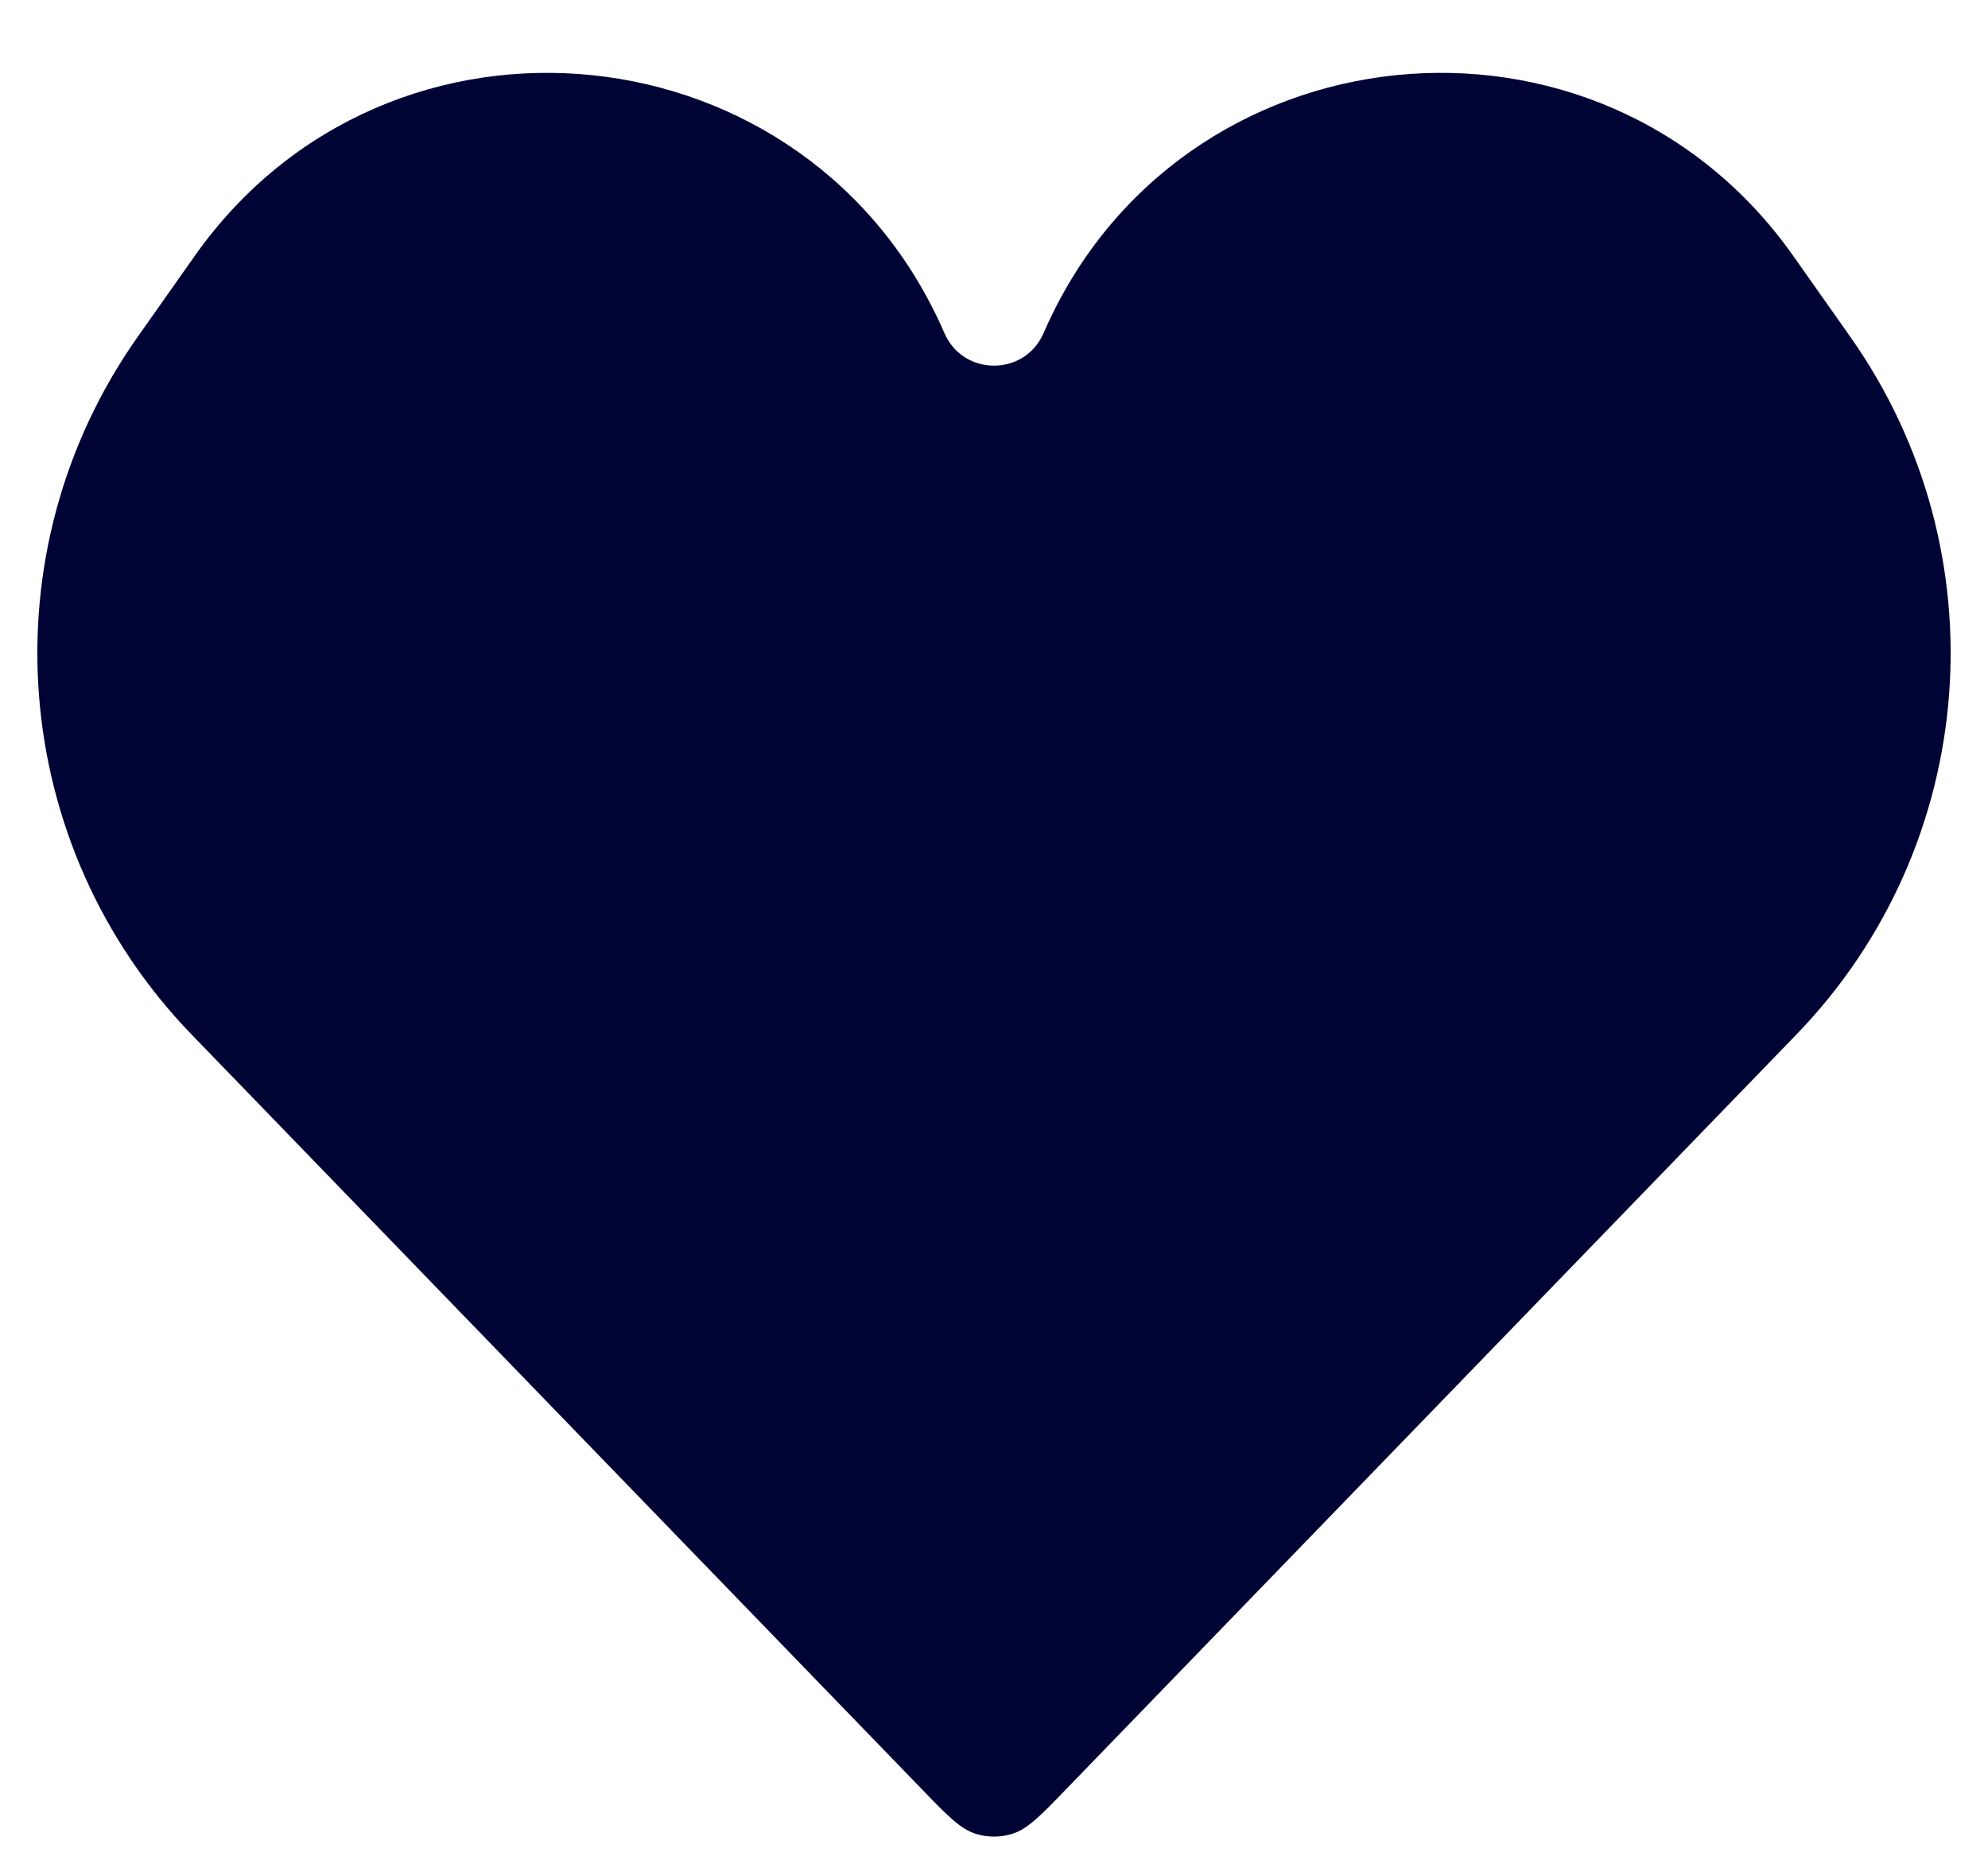
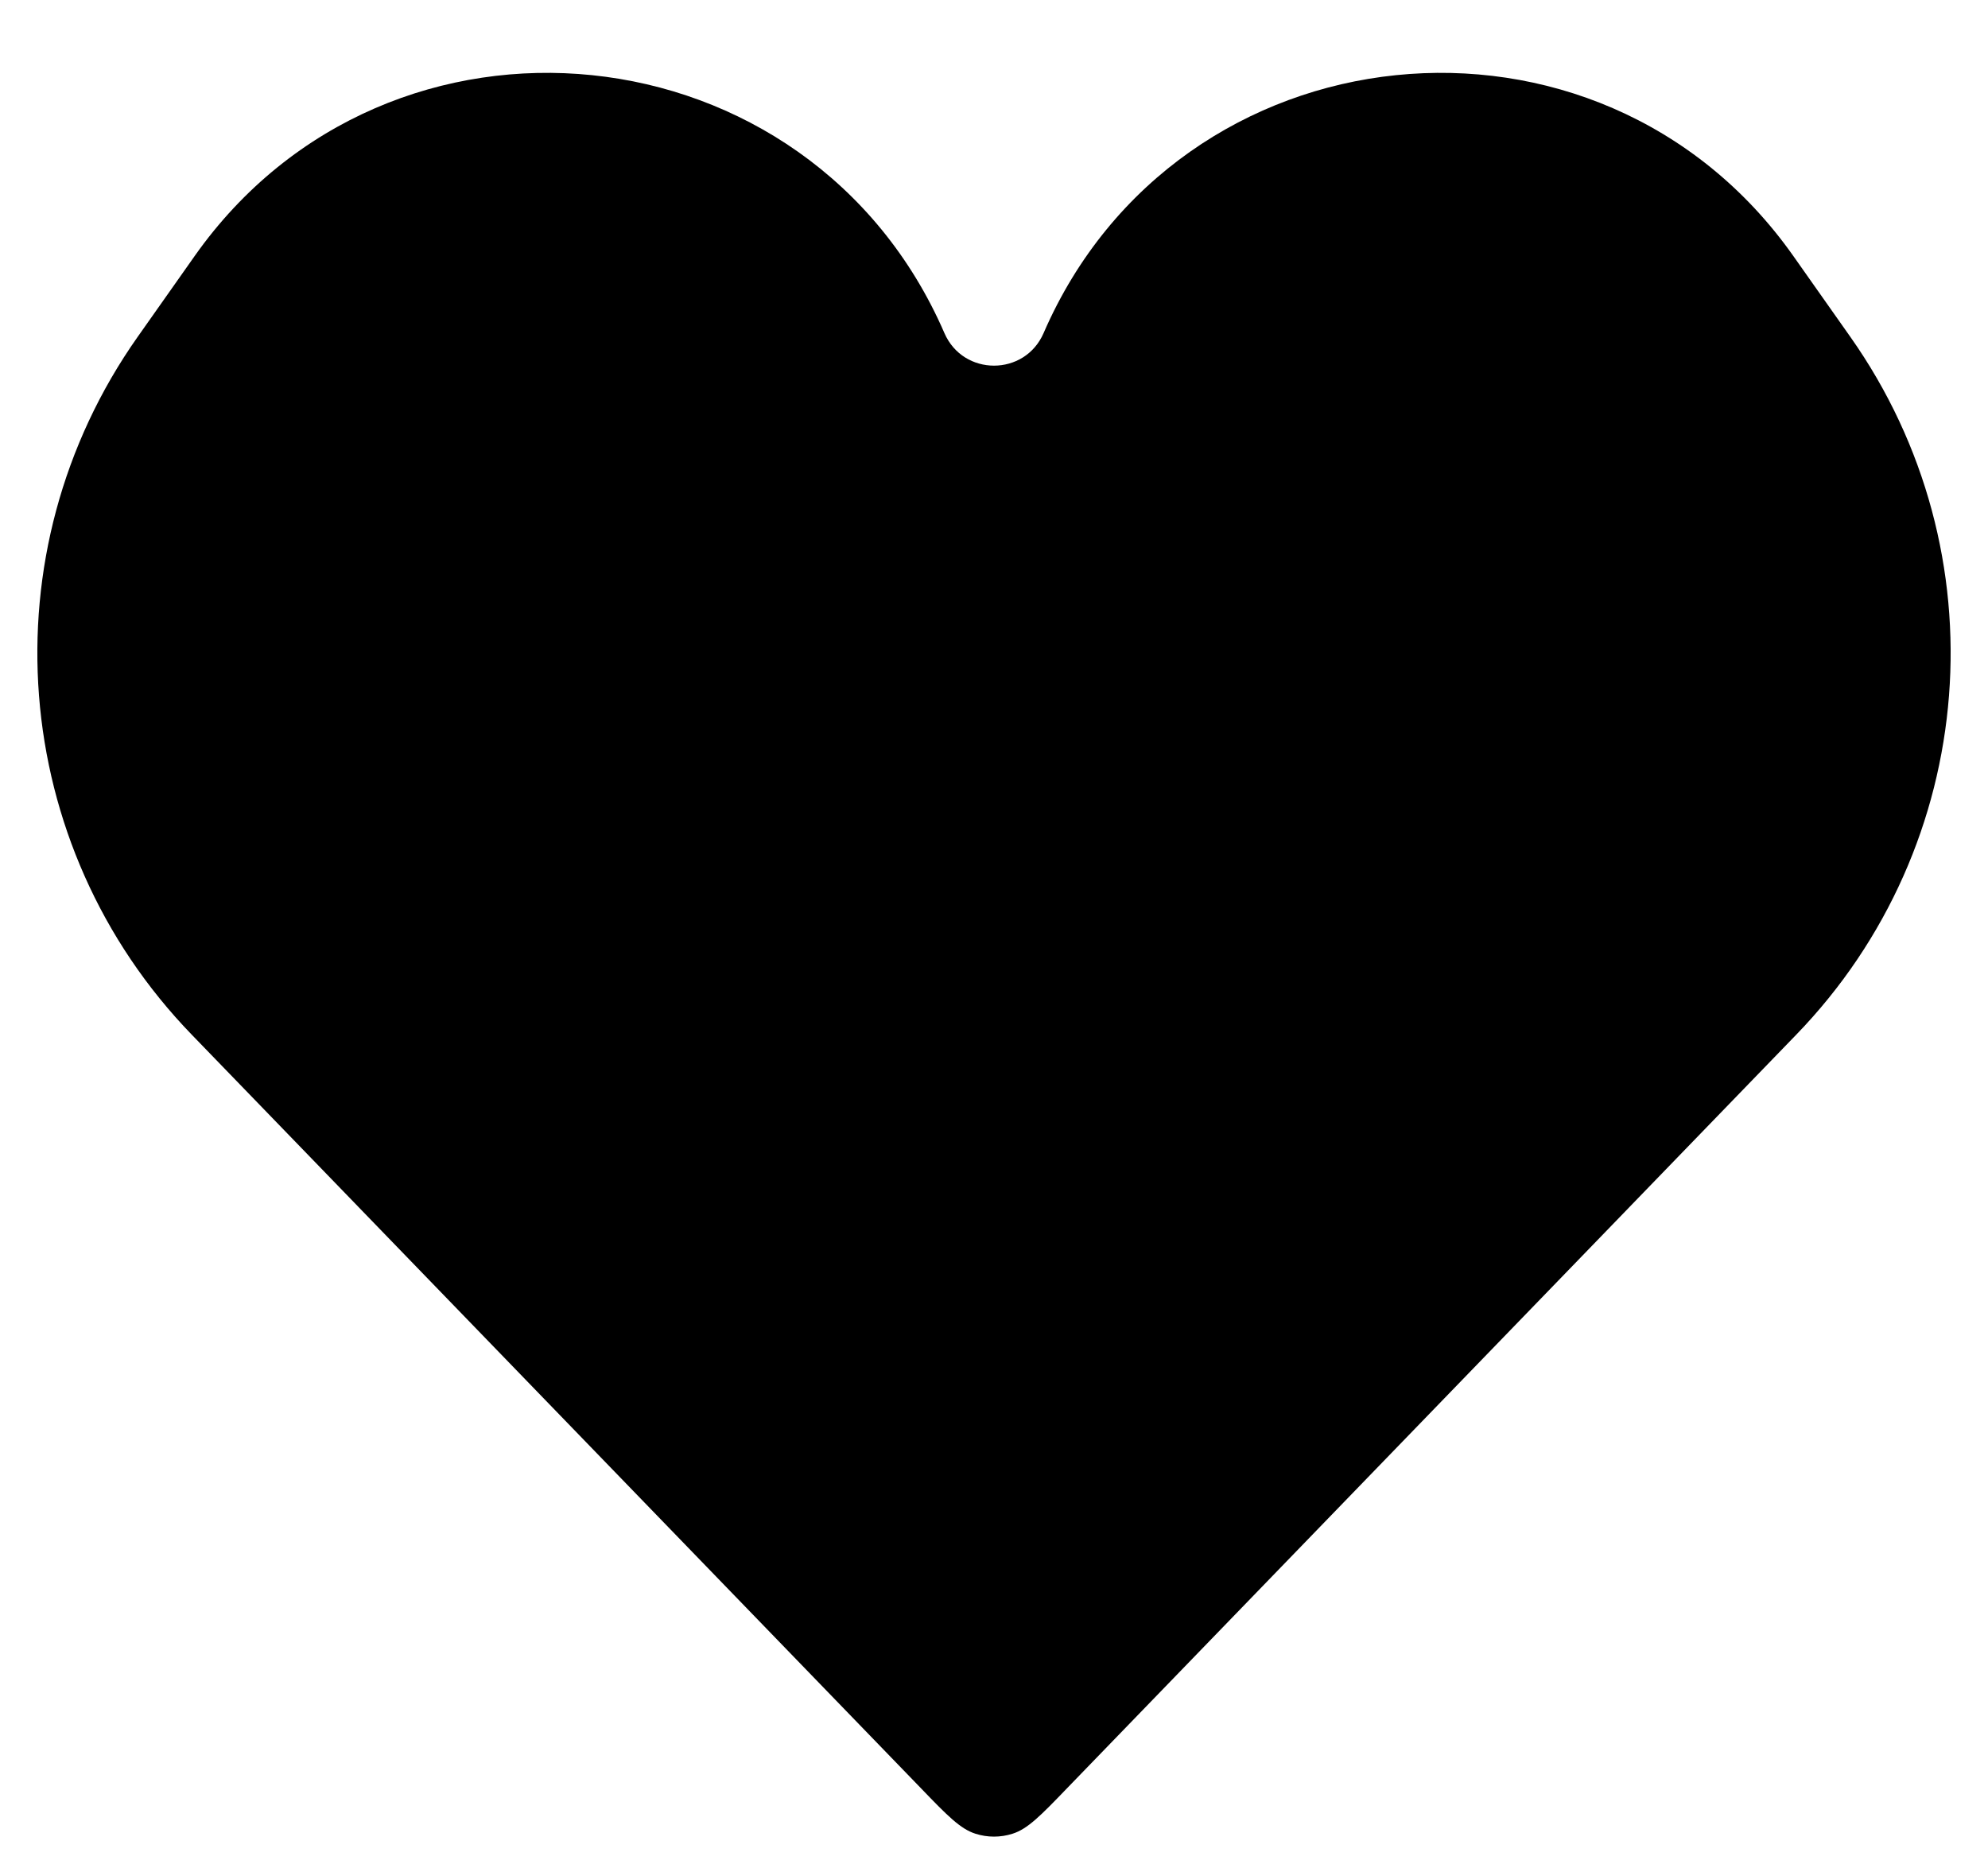
<svg xmlns="http://www.w3.org/2000/svg" width="16" height="15" viewBox="0 0 16 15" fill="none">
-   <path d="M1.544 8.328L7.417 14.397L7.417 14.397C7.625 14.613 7.73 14.72 7.851 14.758C7.948 14.789 8.052 14.789 8.149 14.758C8.27 14.72 8.375 14.613 8.583 14.397L8.583 14.397L14.456 8.328C15.932 6.804 16.115 4.445 14.892 2.711L14.433 2.06C12.868 -0.158 9.479 0.191 8.399 2.681C8.247 3.03 7.753 3.03 7.601 2.681C6.521 0.191 3.132 -0.158 1.567 2.06L1.108 2.711C-0.115 4.445 0.068 6.804 1.544 8.328Z" fill="#000435" />
+   <path d="M1.544 8.328L7.417 14.397L7.417 14.397C7.625 14.613 7.73 14.72 7.851 14.758C7.948 14.789 8.052 14.789 8.149 14.758C8.27 14.72 8.375 14.613 8.583 14.397L8.583 14.397L14.456 8.328C15.932 6.804 16.115 4.445 14.892 2.711L14.433 2.06C12.868 -0.158 9.479 0.191 8.399 2.681C8.247 3.03 7.753 3.03 7.601 2.681C6.521 0.191 3.132 -0.158 1.567 2.06L1.108 2.711C-0.115 4.445 0.068 6.804 1.544 8.328Z" fill="currentColor" />
</svg>
